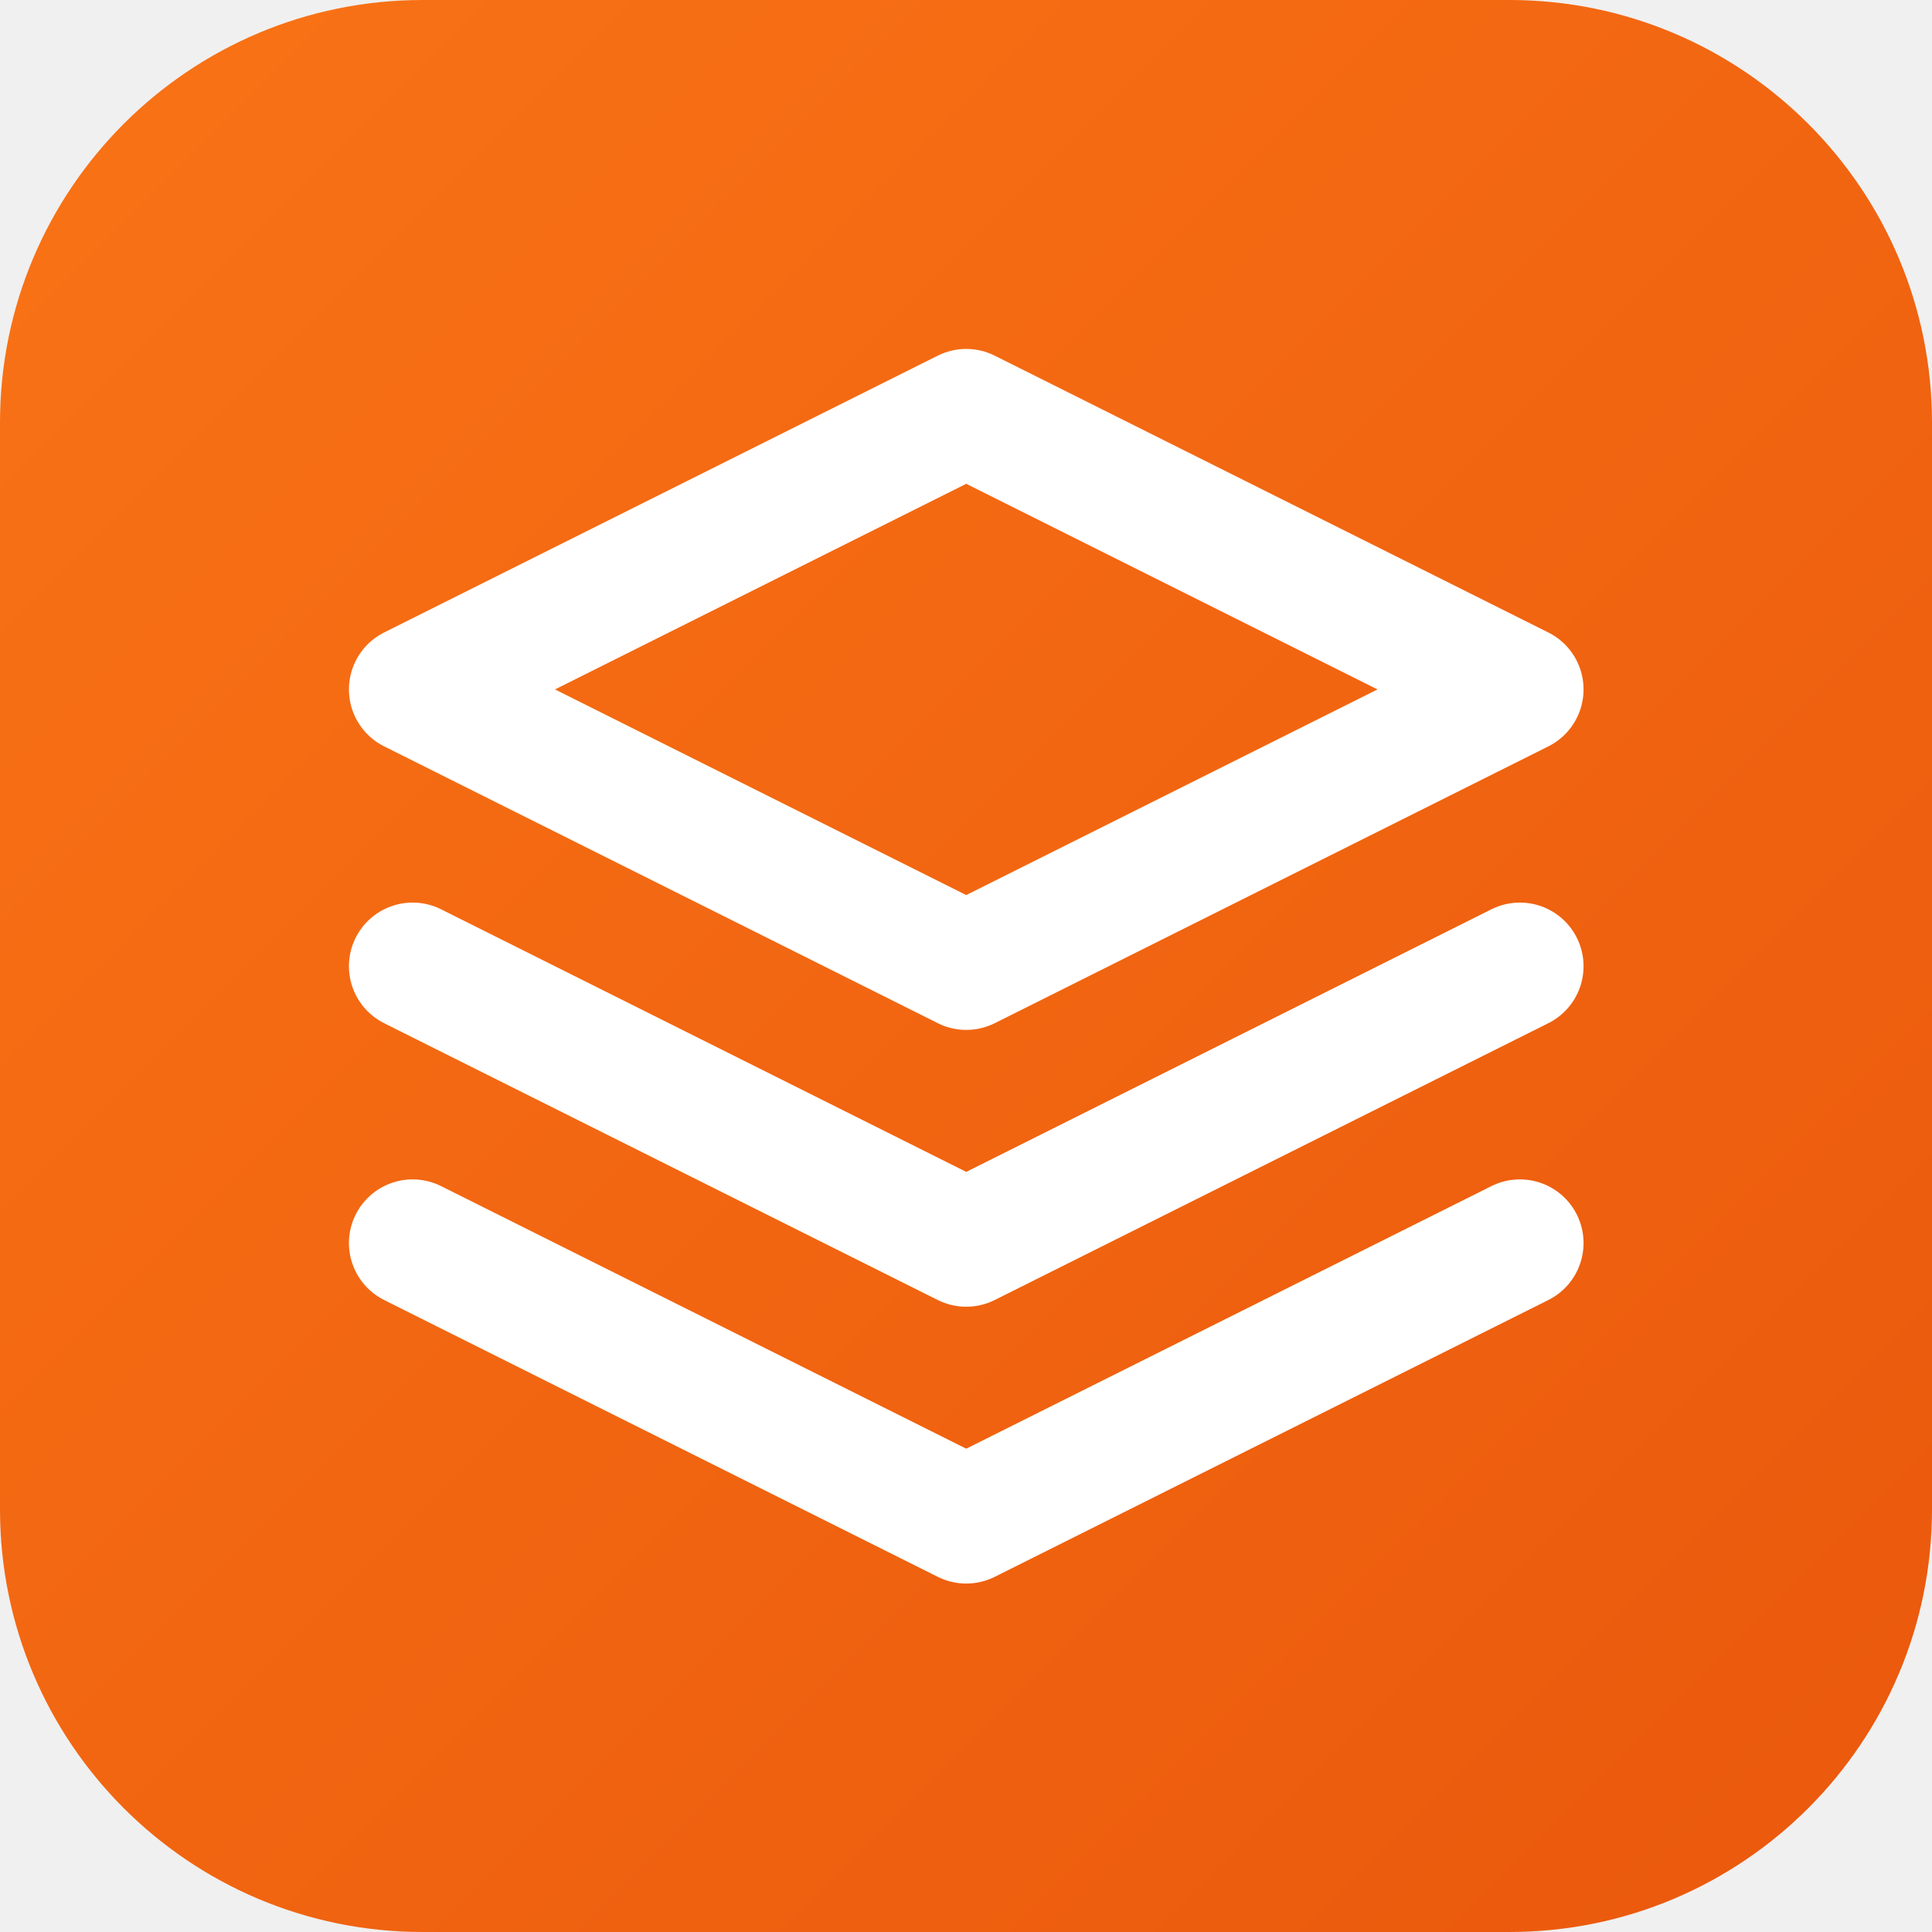
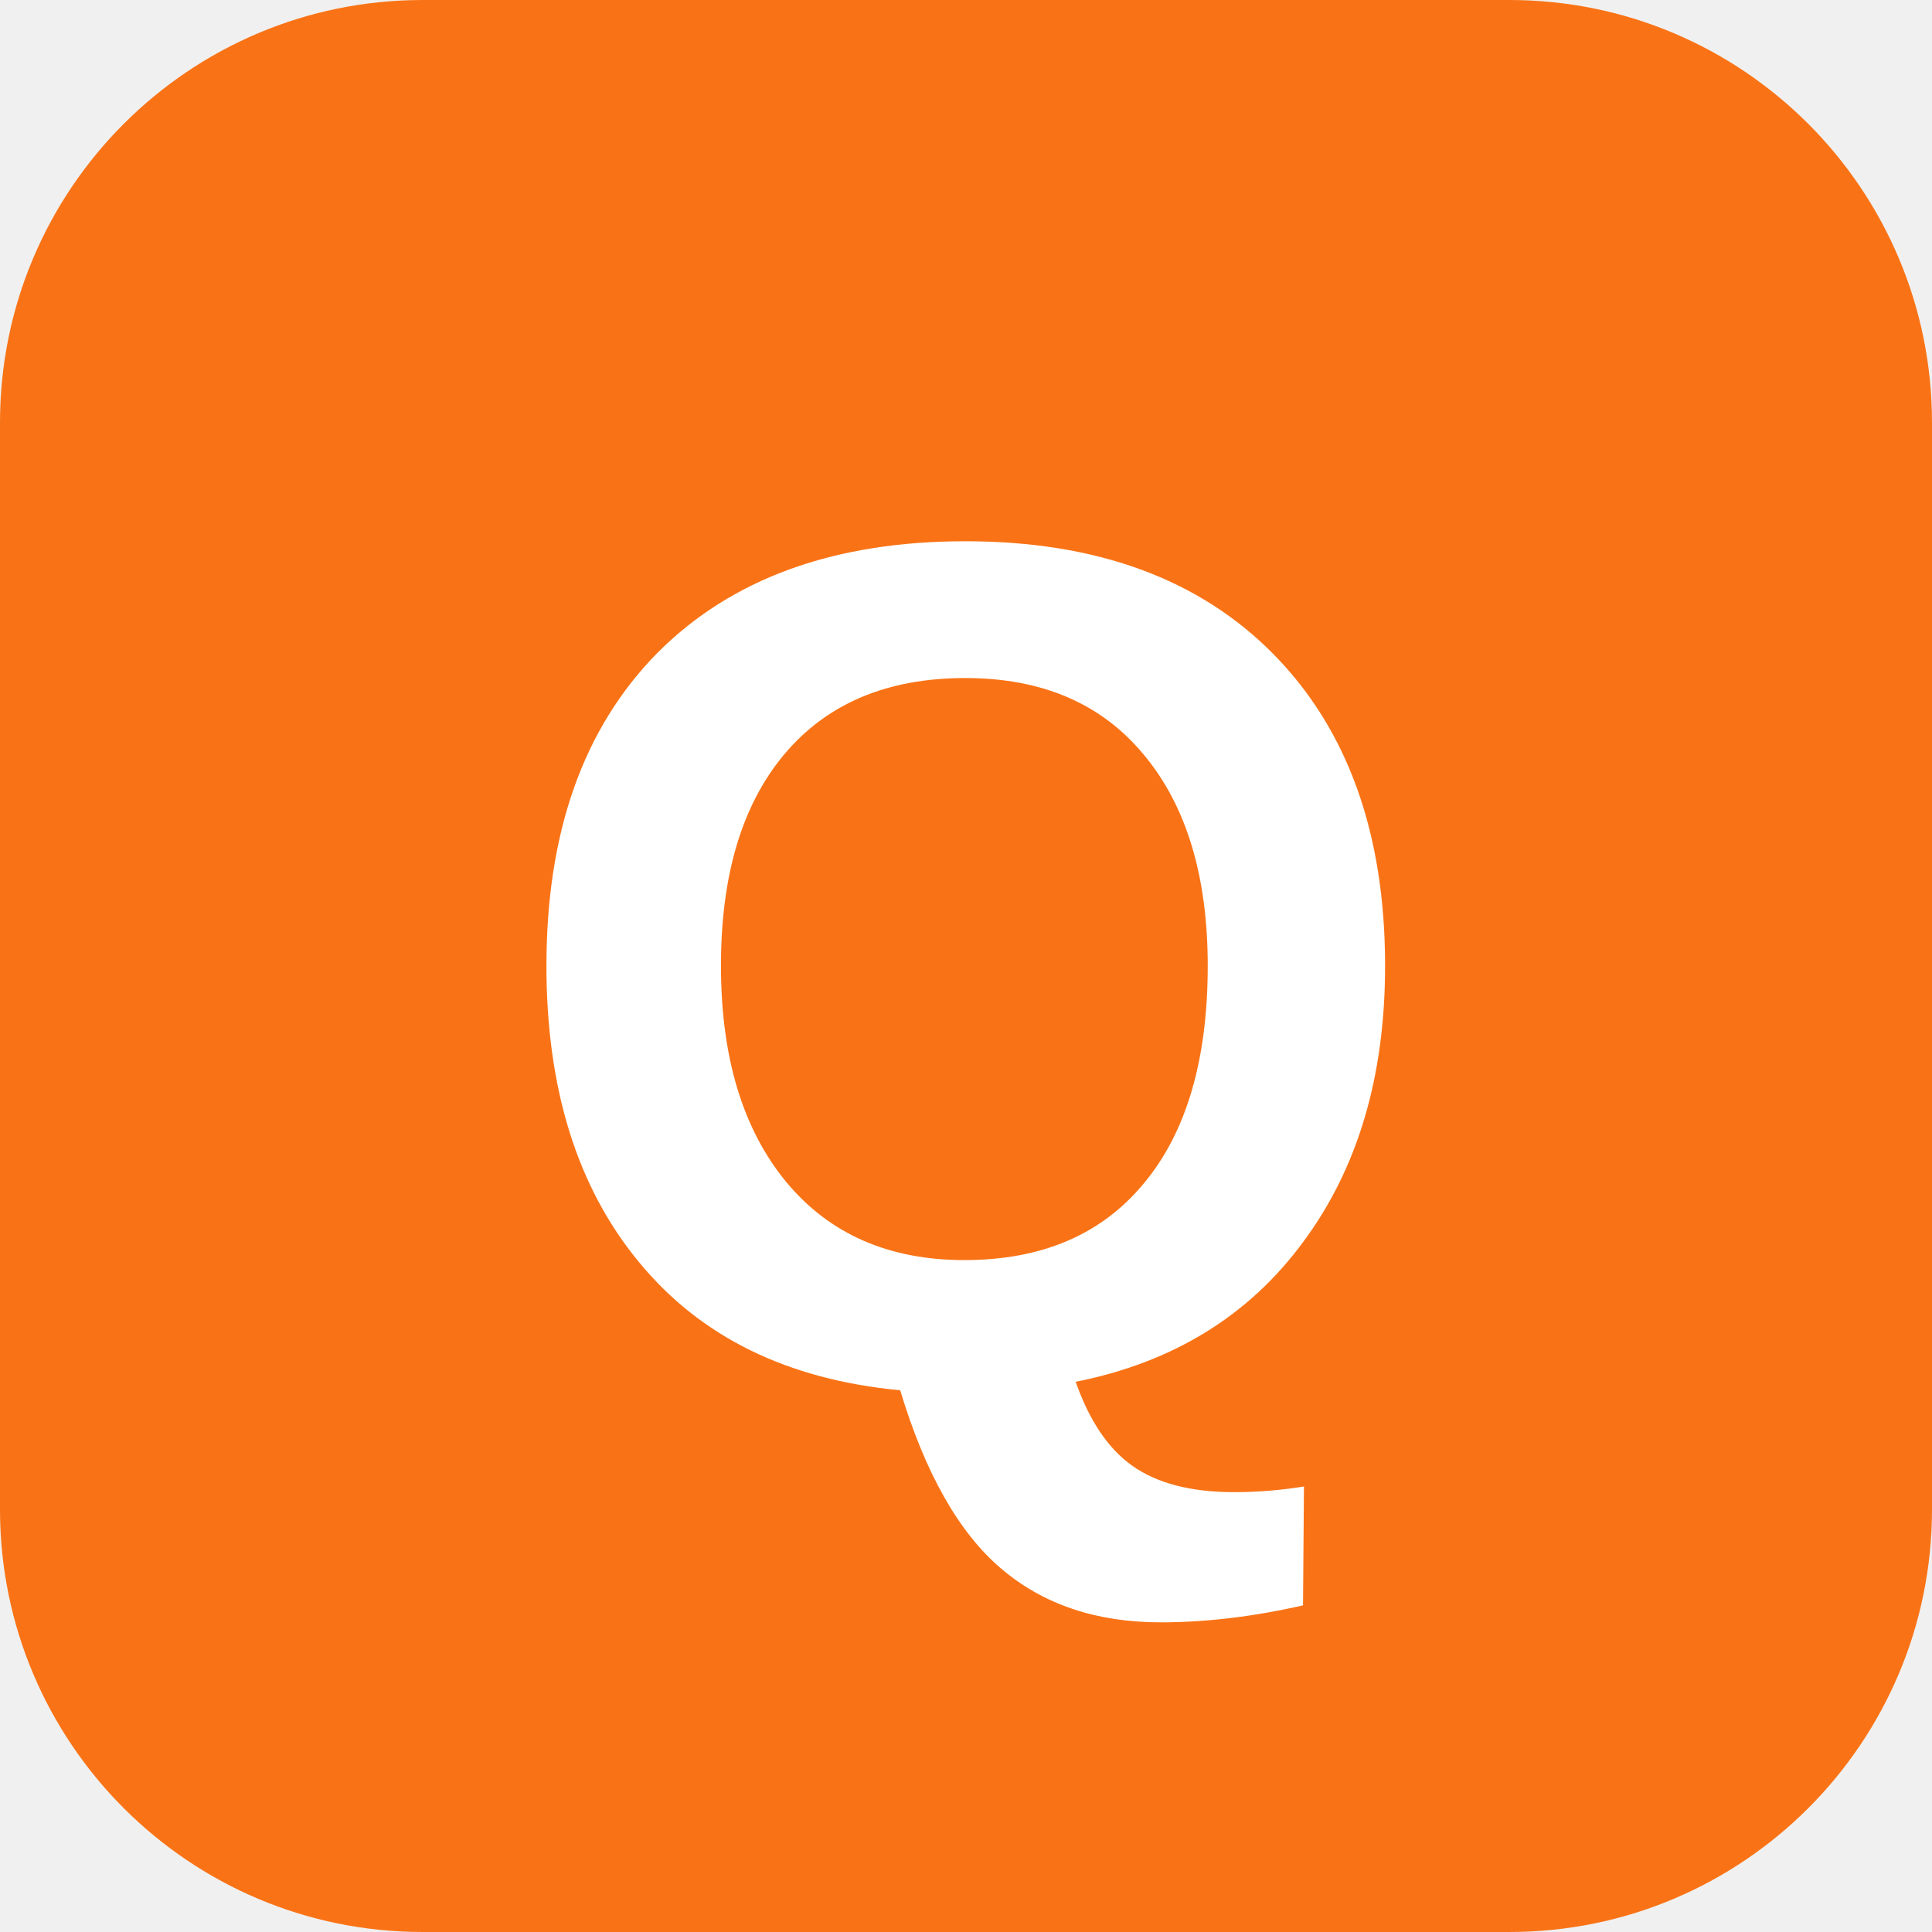
<svg xmlns="http://www.w3.org/2000/svg" viewBox="0 0 32 32">
-   <defs>
-     <clipPath id="r">
-       <rect width="32" height="32" rx="7" />
-     </clipPath>
-     <linearGradient id="g" x1="0" y1="0" x2="1" y2="1">
-       <stop offset="0%" stop-color="#F97316" />
-       <stop offset="100%" stop-color="#EA580C" />
-     </linearGradient>
-   </defs>
-   <rect width="32" height="32" rx="7" fill="url(#g)" />
-   <g clip-path="url(#r)" transform="translate(5,5) scale(0.917)" stroke="white" stroke-width="2.3" stroke-linecap="round" stroke-linejoin="round" fill="none">
-     <polygon points="12 2 2 7 12 12 22 7 12 2" />
-     <polyline points="2 12 12 17 22 12" />
-     <polyline points="2 17 12 22 22 17" />
-   </g>
+   <rect width="32" height="32" rx="7" fill="#F97316" />
+   <text x="50%" y="50%" dominant-baseline="central" text-anchor="middle" font-family="'Arial Black', 'Arial Bold', Arial, sans-serif" font-size="20" font-weight="900" fill="white">Q</text>
</svg>
